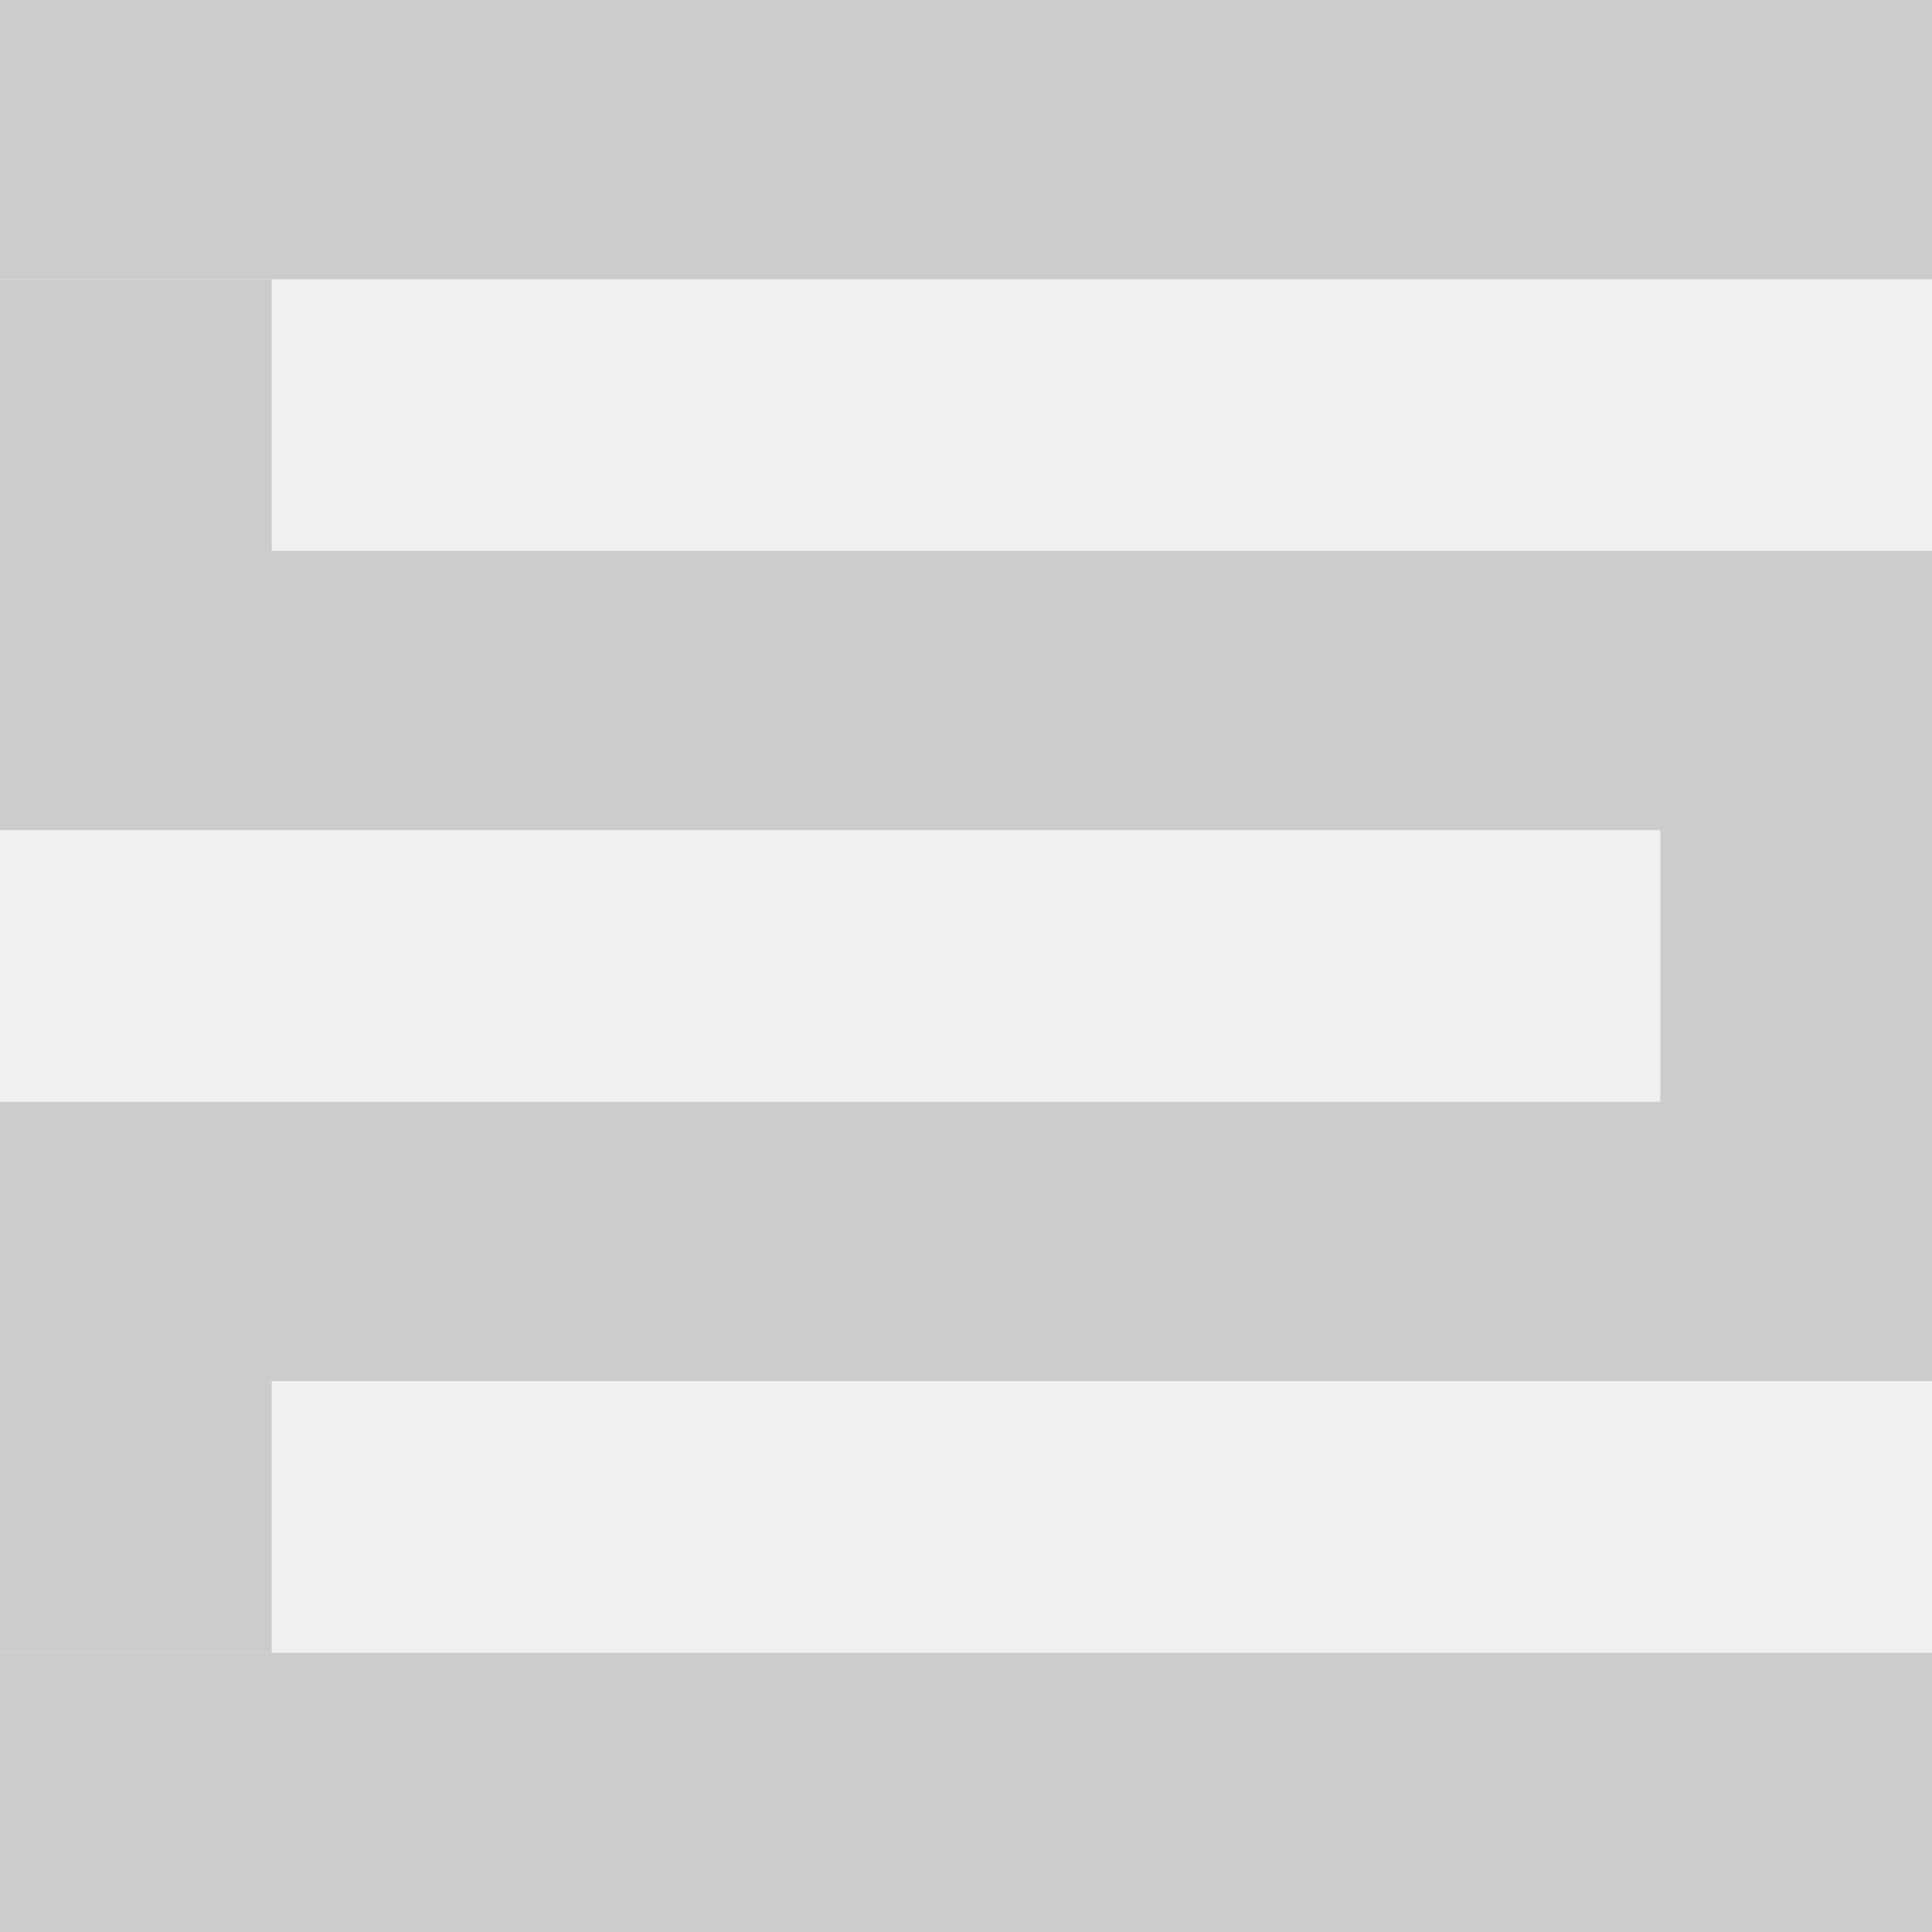
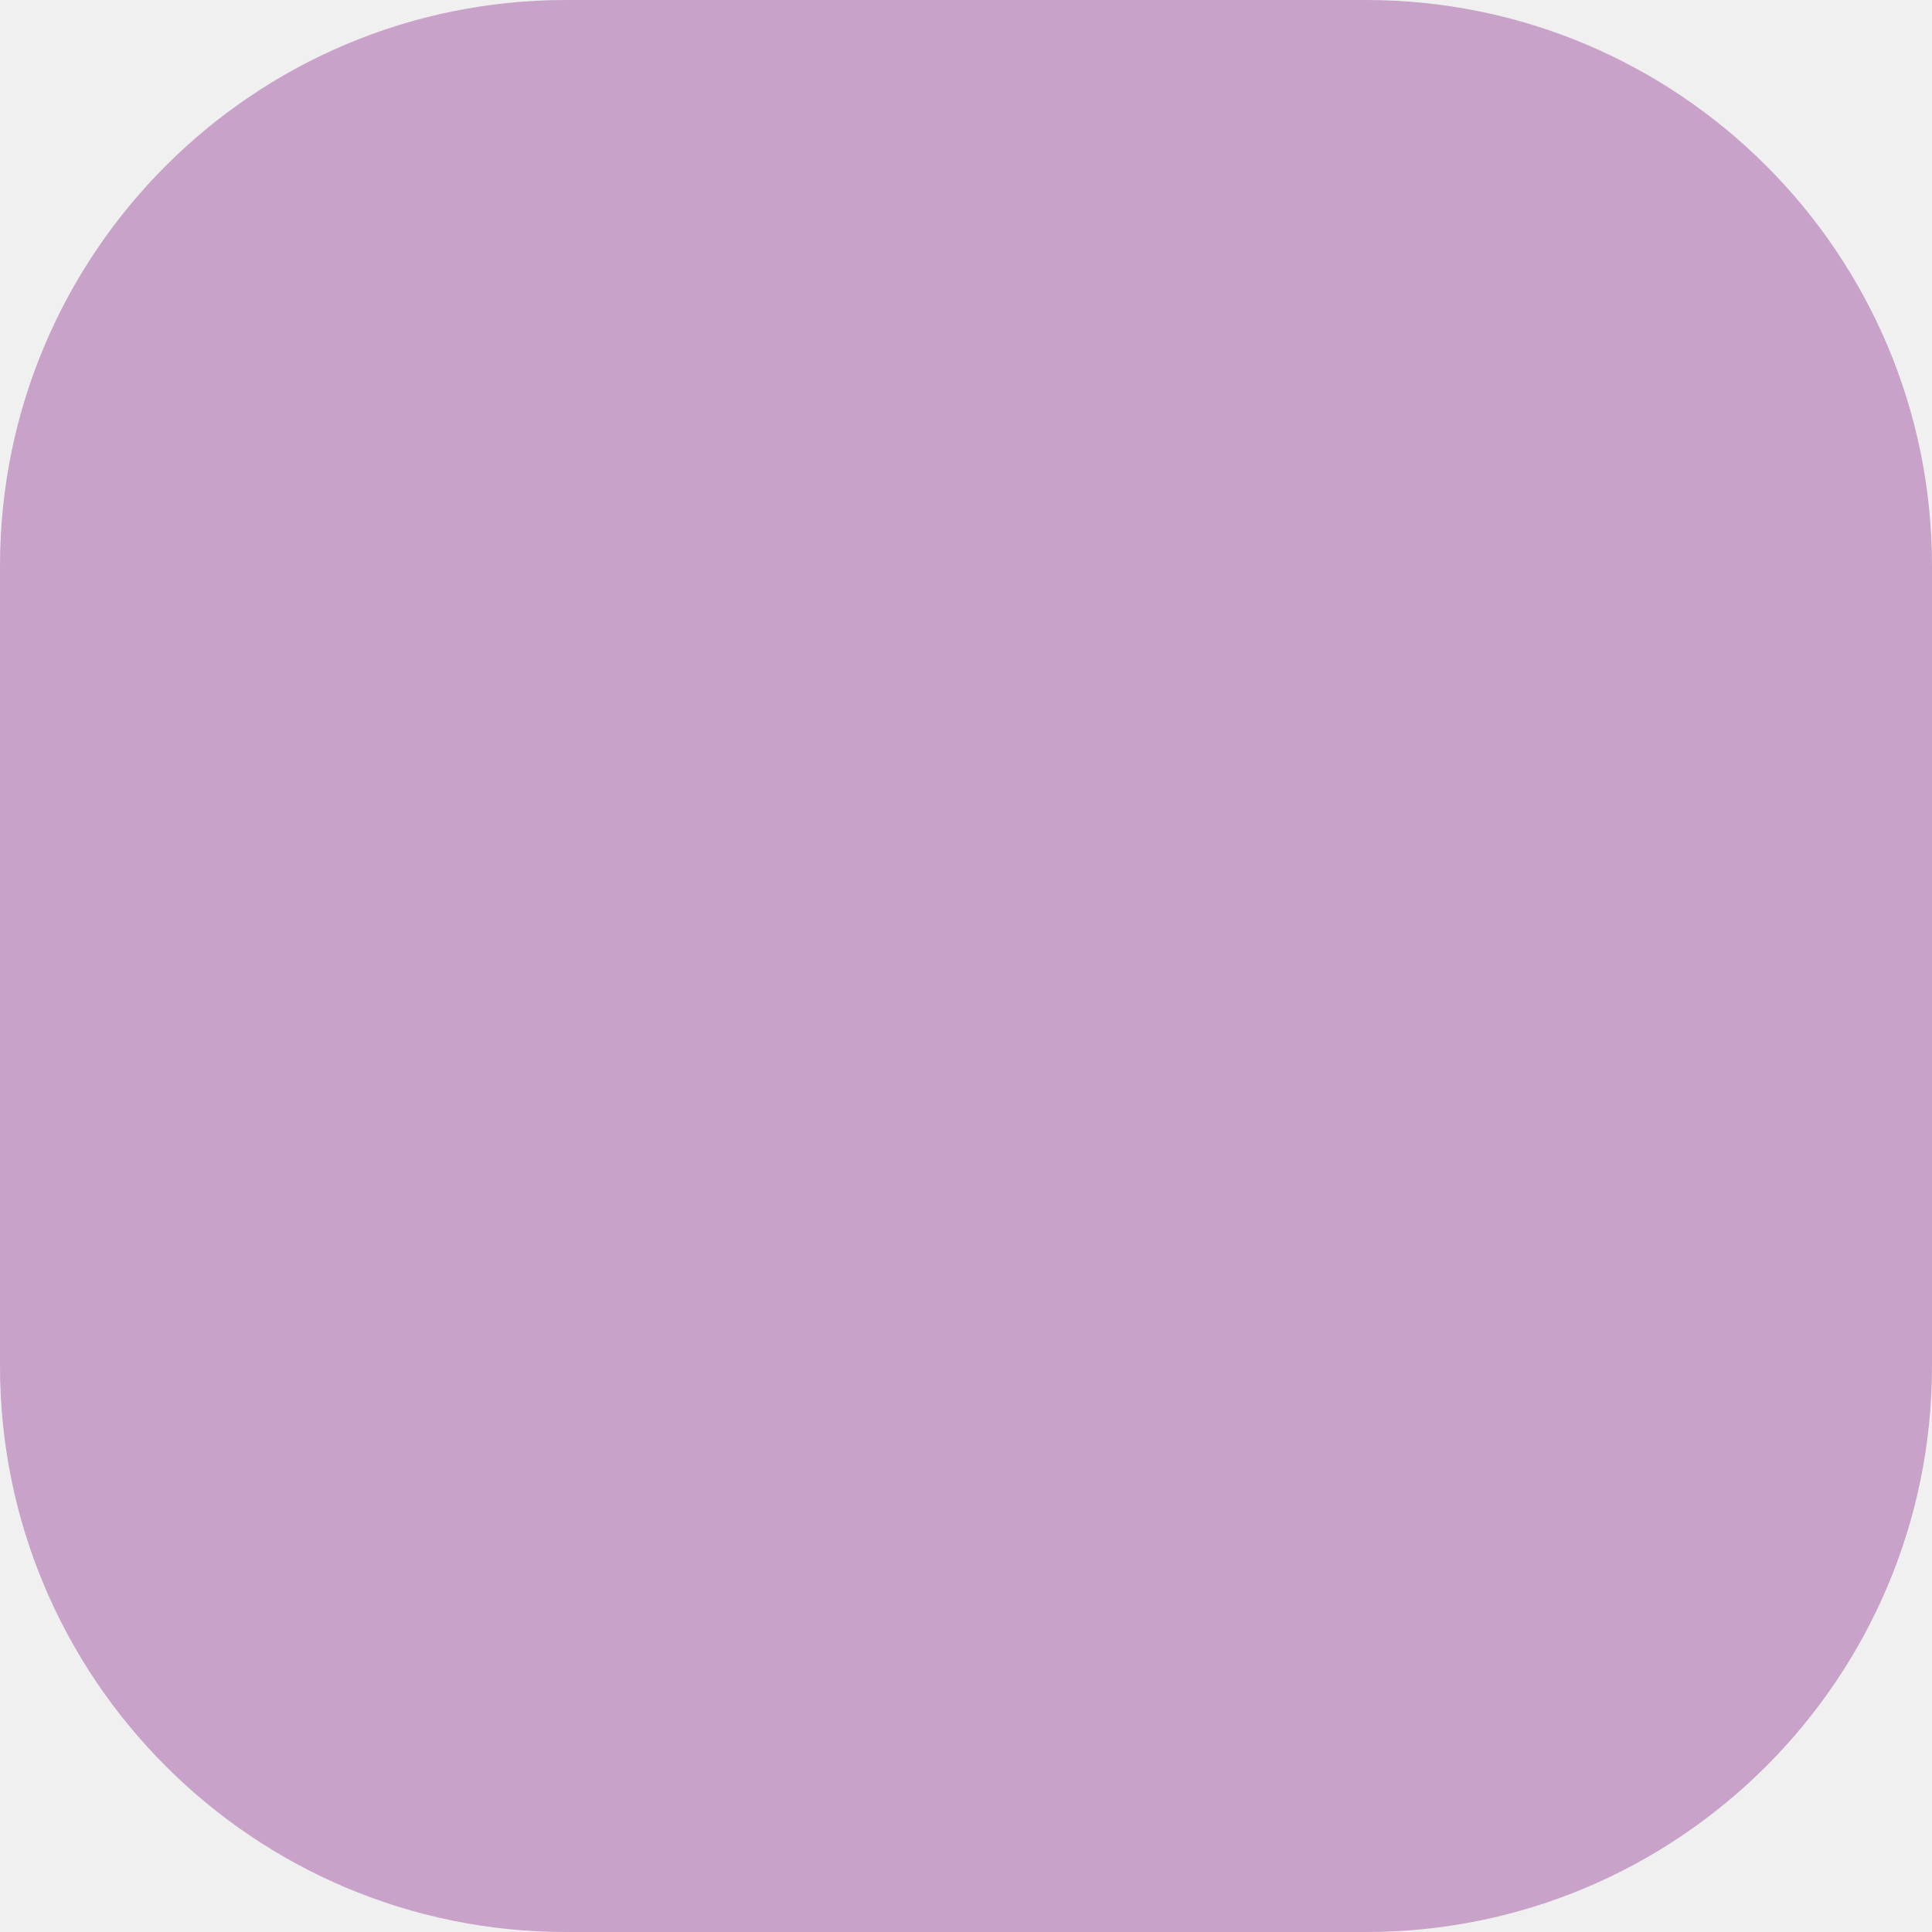
- <svg xmlns="http://www.w3.org/2000/svg" width="512" height="512" viewBox="0 0 512 512" fill="none">
-   <g clip-path="url(#clip0_271_118)">
-     <rect width="512" height="74" fill="#CCCCCC" />
-     <rect y="146" width="512" height="74" fill="#CCCCCC" />
-     <rect y="292" width="512" height="74" fill="#CCCCCC" />
-     <rect y="438" width="512" height="74" fill="#CCCCCC" />
-     <rect y="74" width="72" height="72" fill="#CCCCCC" />
-     <rect y="366" width="72" height="72" fill="#CCCCCC" />
-     <rect x="440" y="220" width="72" height="72" fill="#CCCCCC" />
-   </g>
-   <defs>
-     <clipPath id="clip0_271_118">
-       <rect width="512" height="512" fill="white" />
-     </clipPath>
-   </defs>
+ <svg xmlns="http://www.w3.org/2000/svg" version="1.1" width="512" height="512">
+   <svg width="512" height="512" viewBox="0 0 512 512" fill="none">
+     <rect width="512" height="512" rx="150" fill="#C8A2C8" />
+   </svg>
+   <style>@media (prefers-color-scheme: light) { :root { filter: none; } }
+ @media (prefers-color-scheme: dark) { :root { filter: contrast(1) brightness(1.2); } }
+ </style>
</svg>
